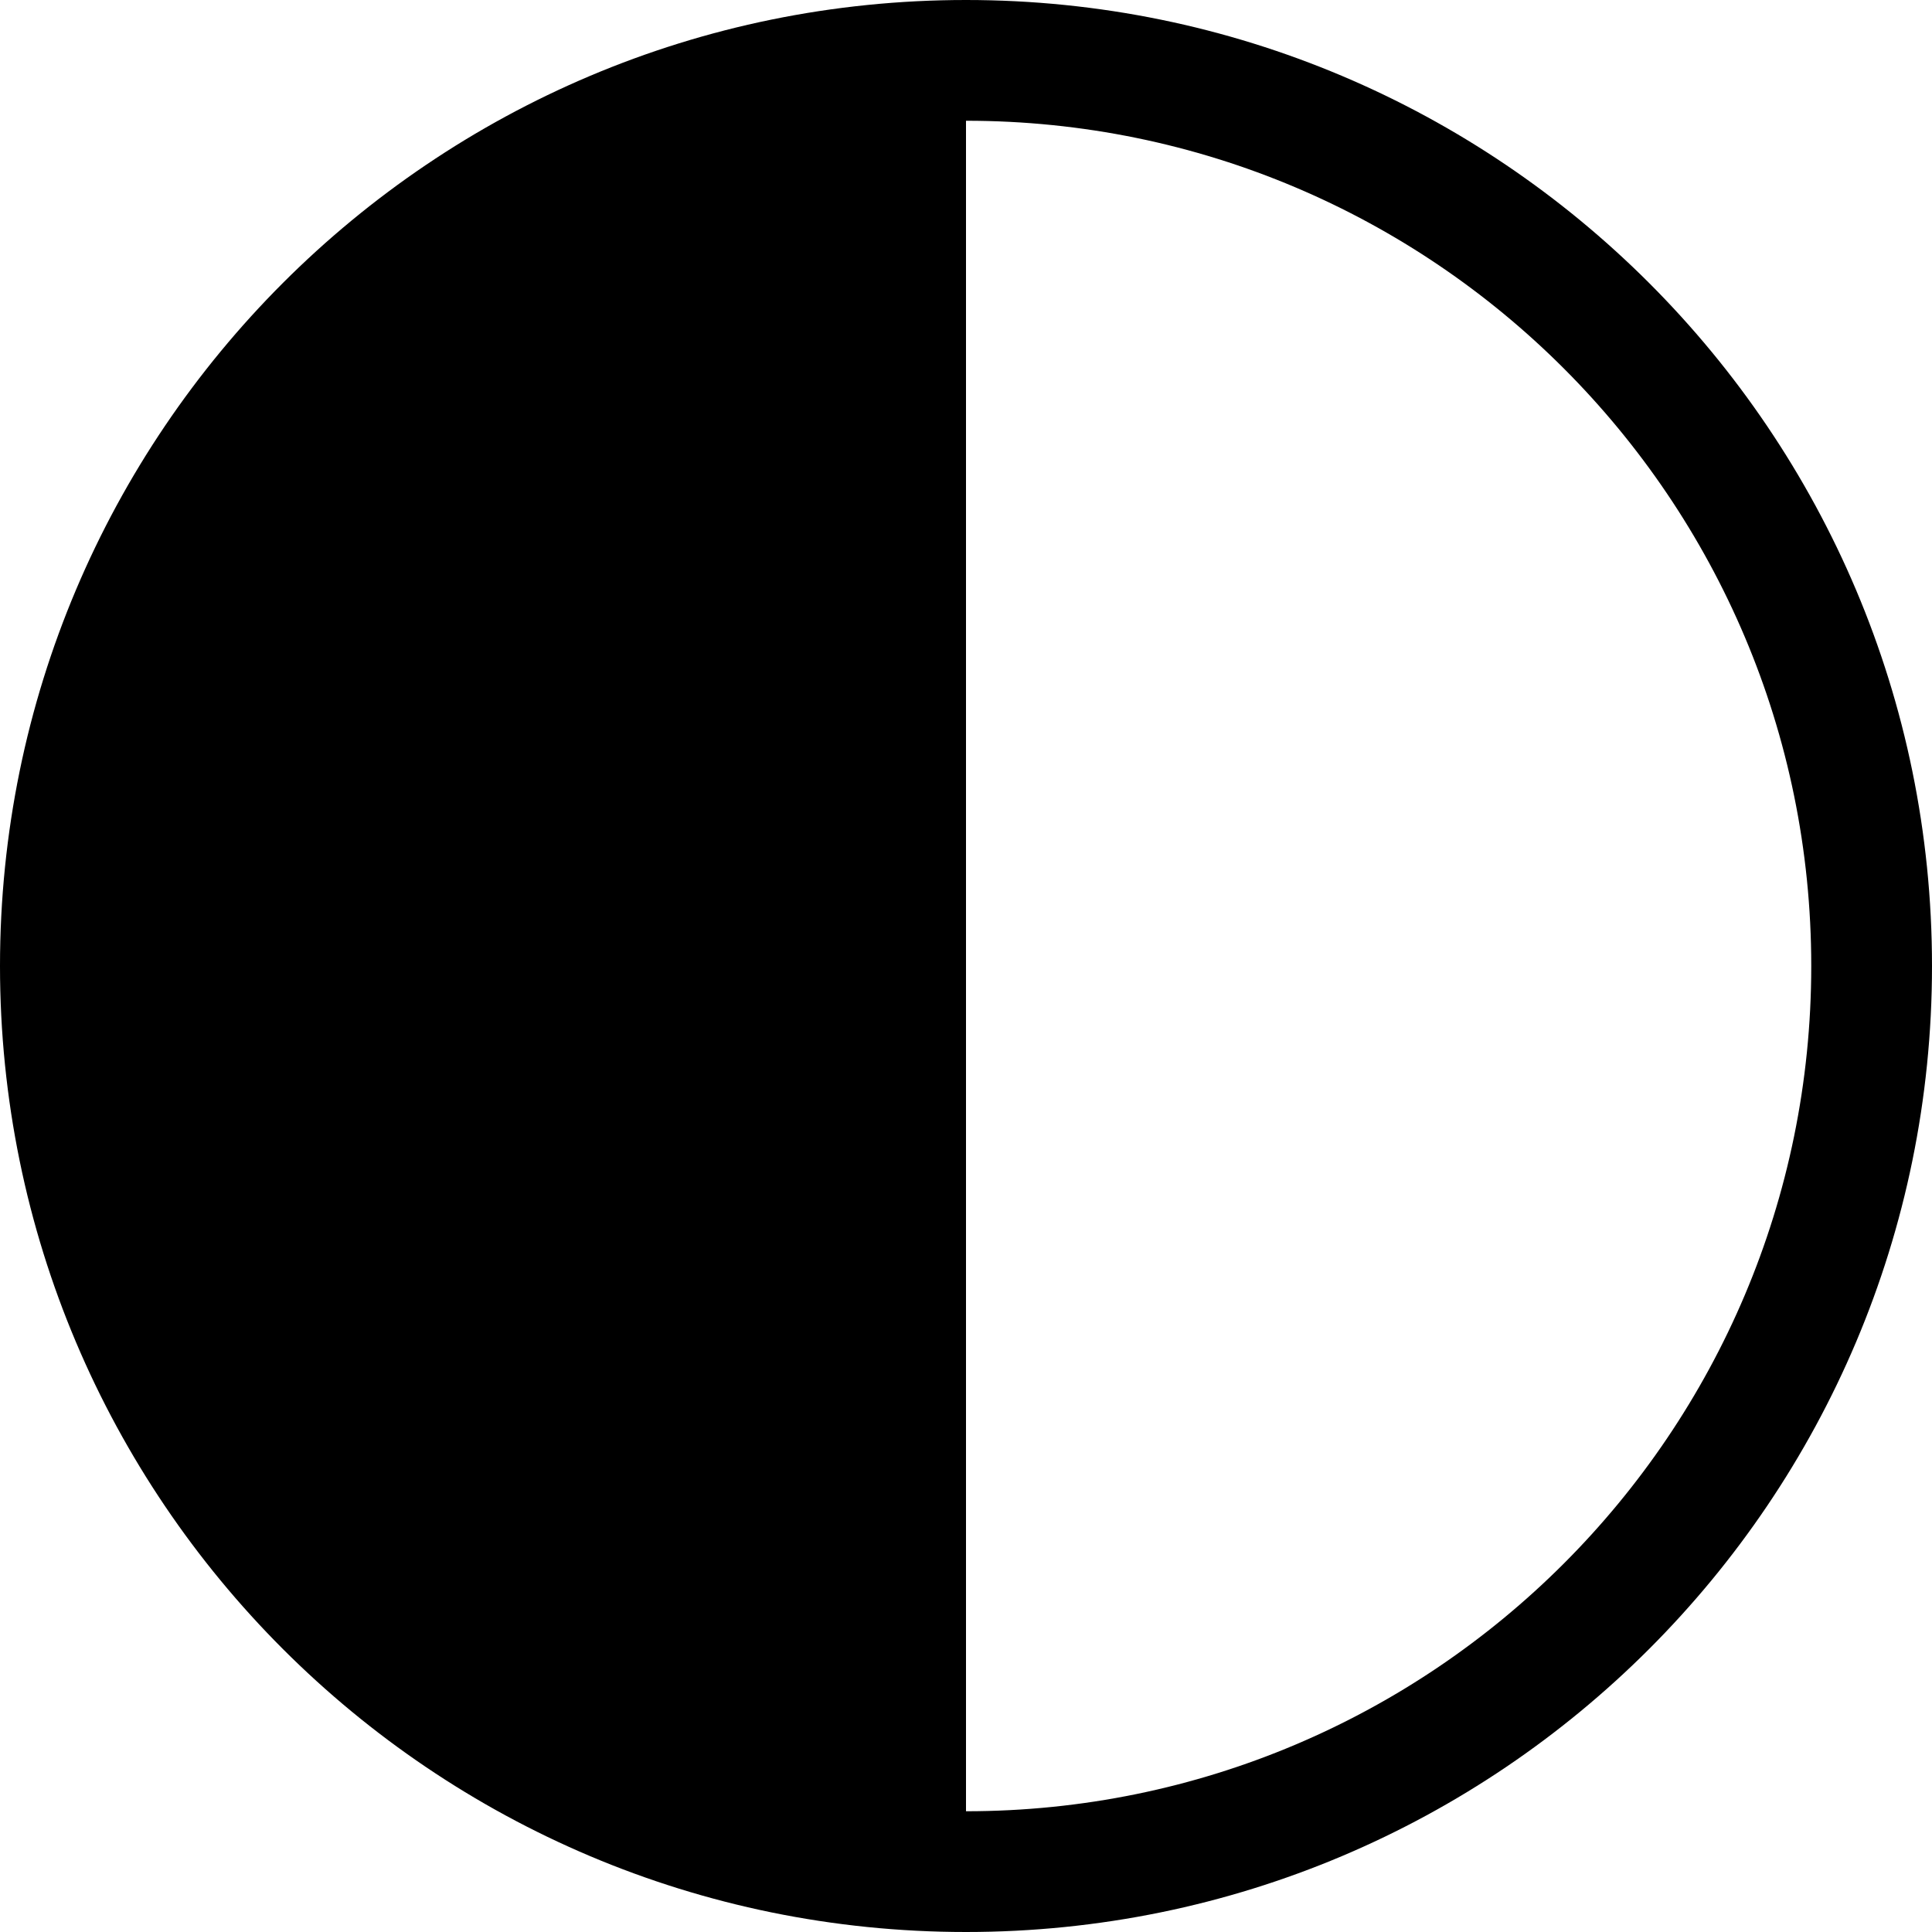
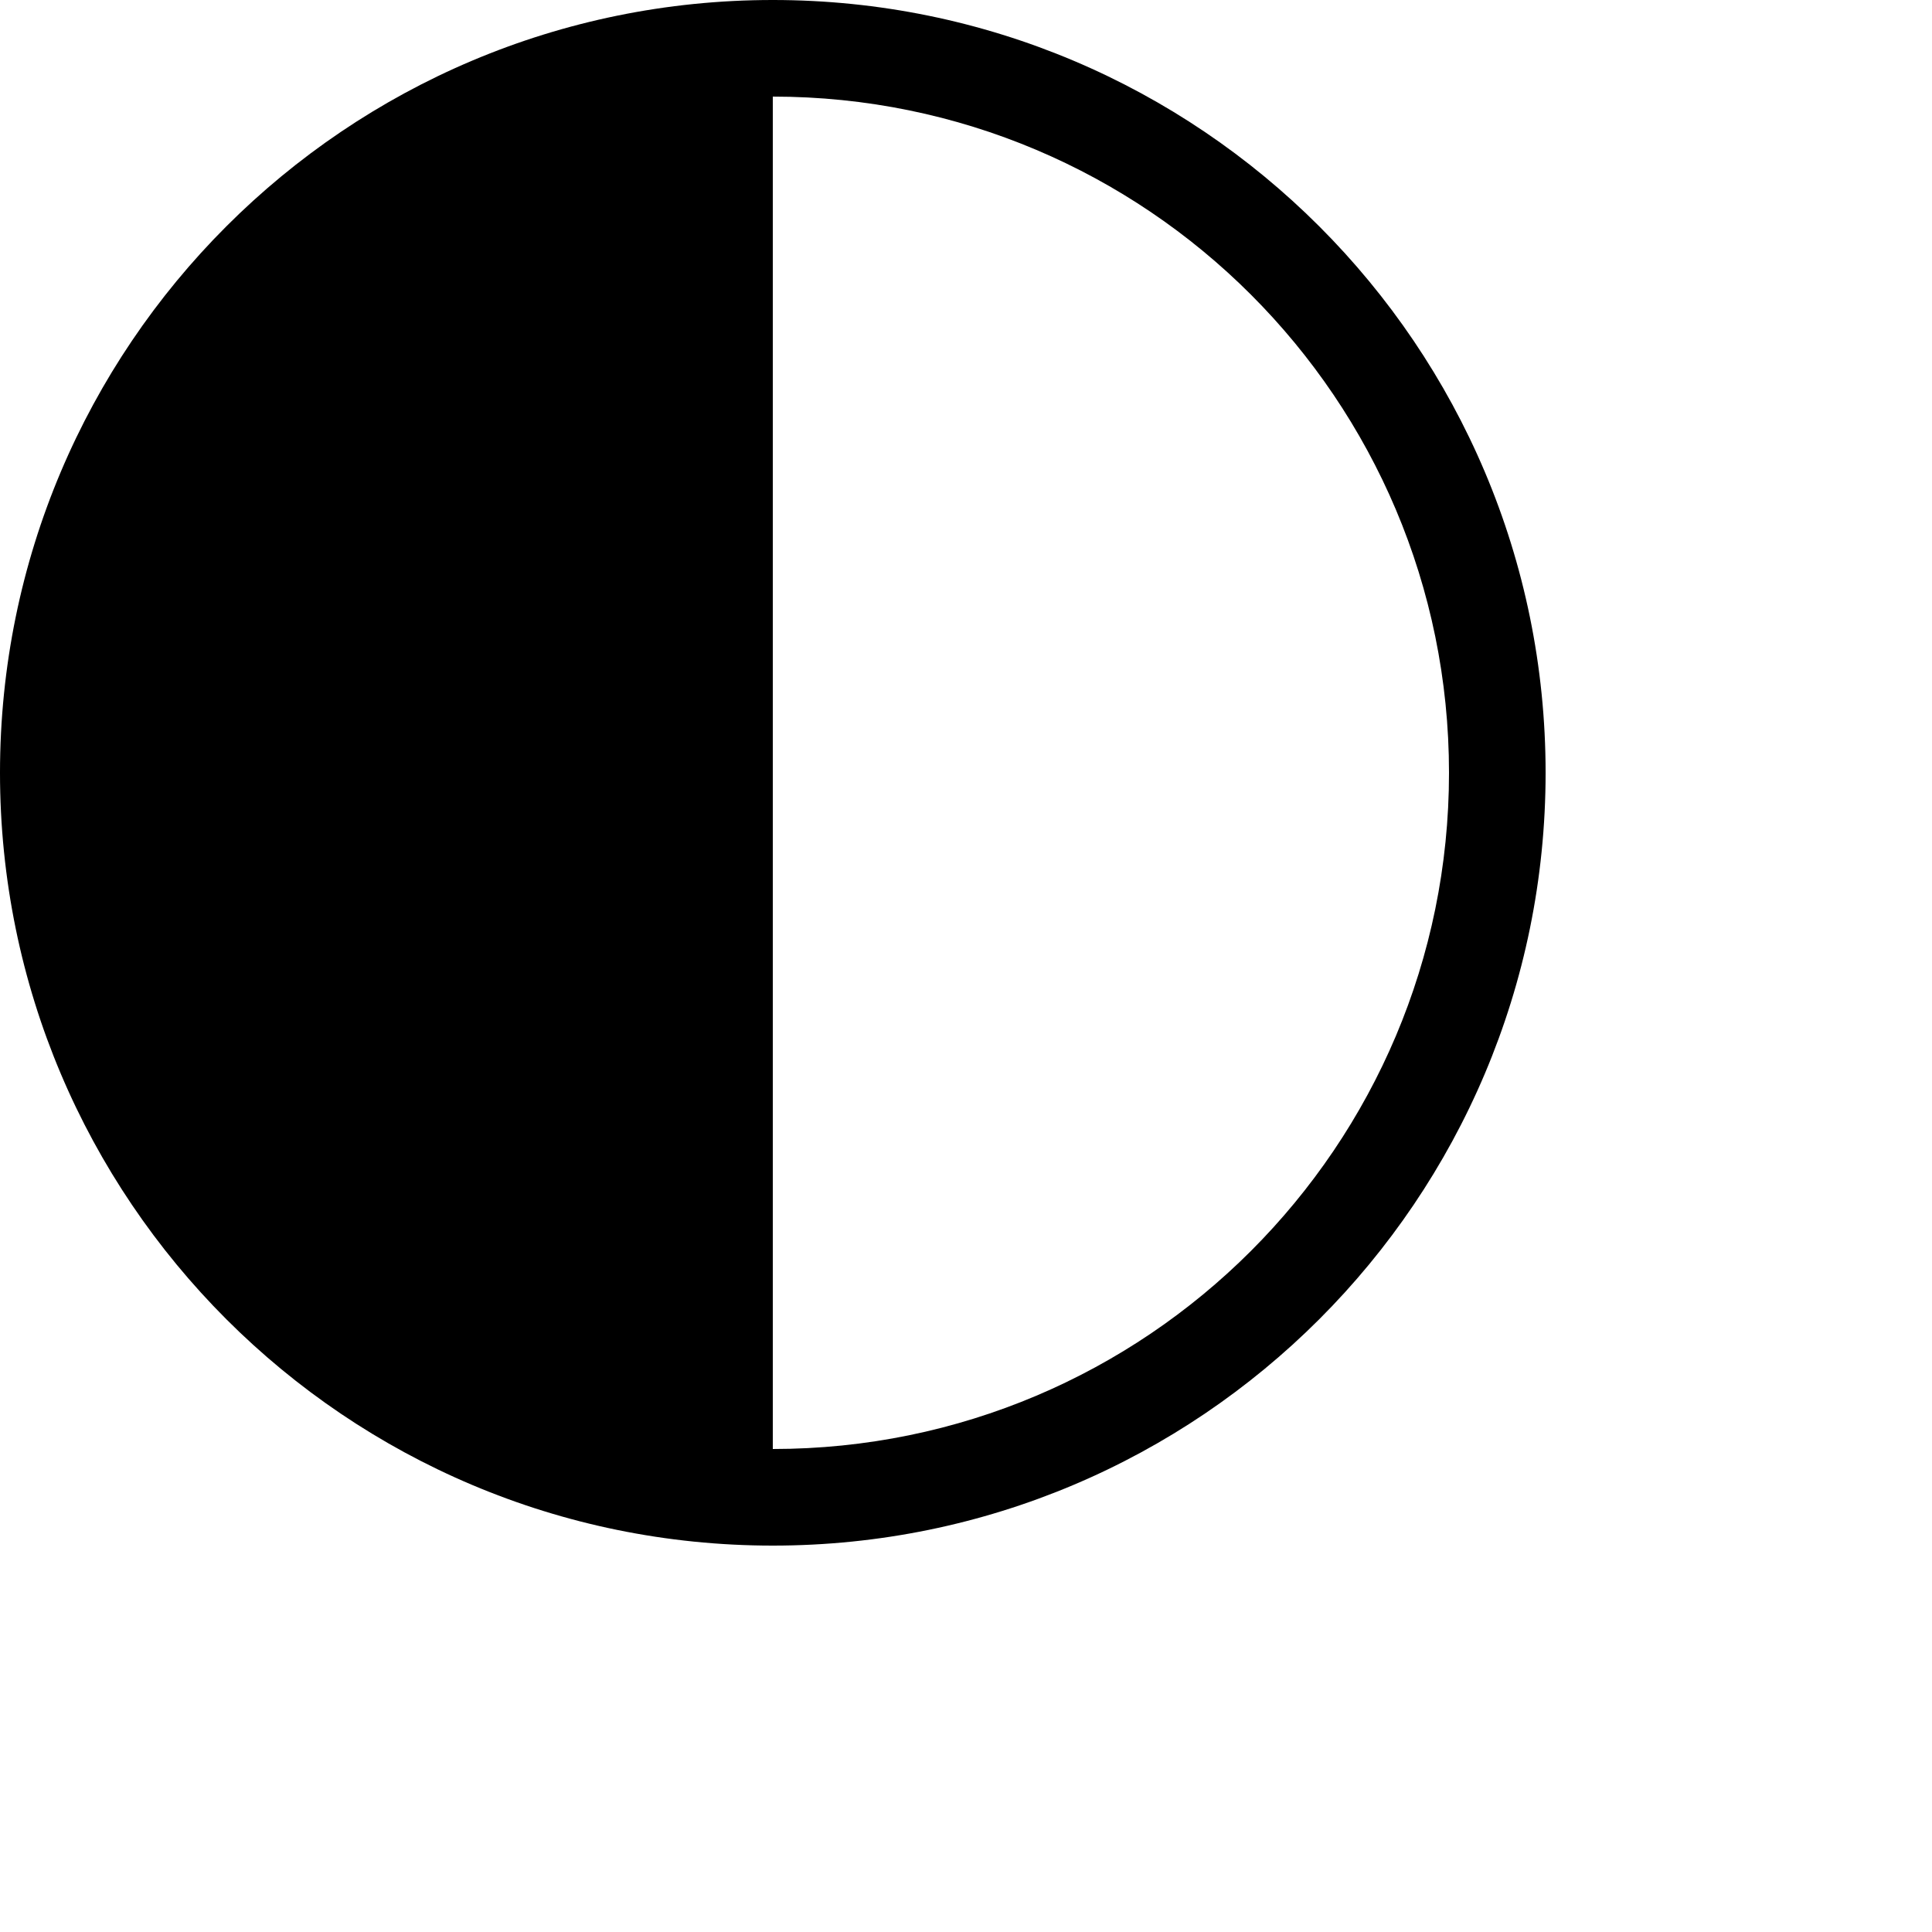
- <svg xmlns="http://www.w3.org/2000/svg" width="16" height="16" fill="currentColor" class="bi bi-circle-half" viewBox="0 0 16 16">
+ <svg xmlns="http://www.w3.org/2000/svg" id="circle-half" width="20" height="20" fill="currentColor" class="bi bi-circle-half" viewBox="0 0 20 20">
  <path d="M8 15A7 7 0 1 0 8 1zm0 1A8 8 0 1 1 8 0a8 8 0 0 1 0 16" />
</svg>
